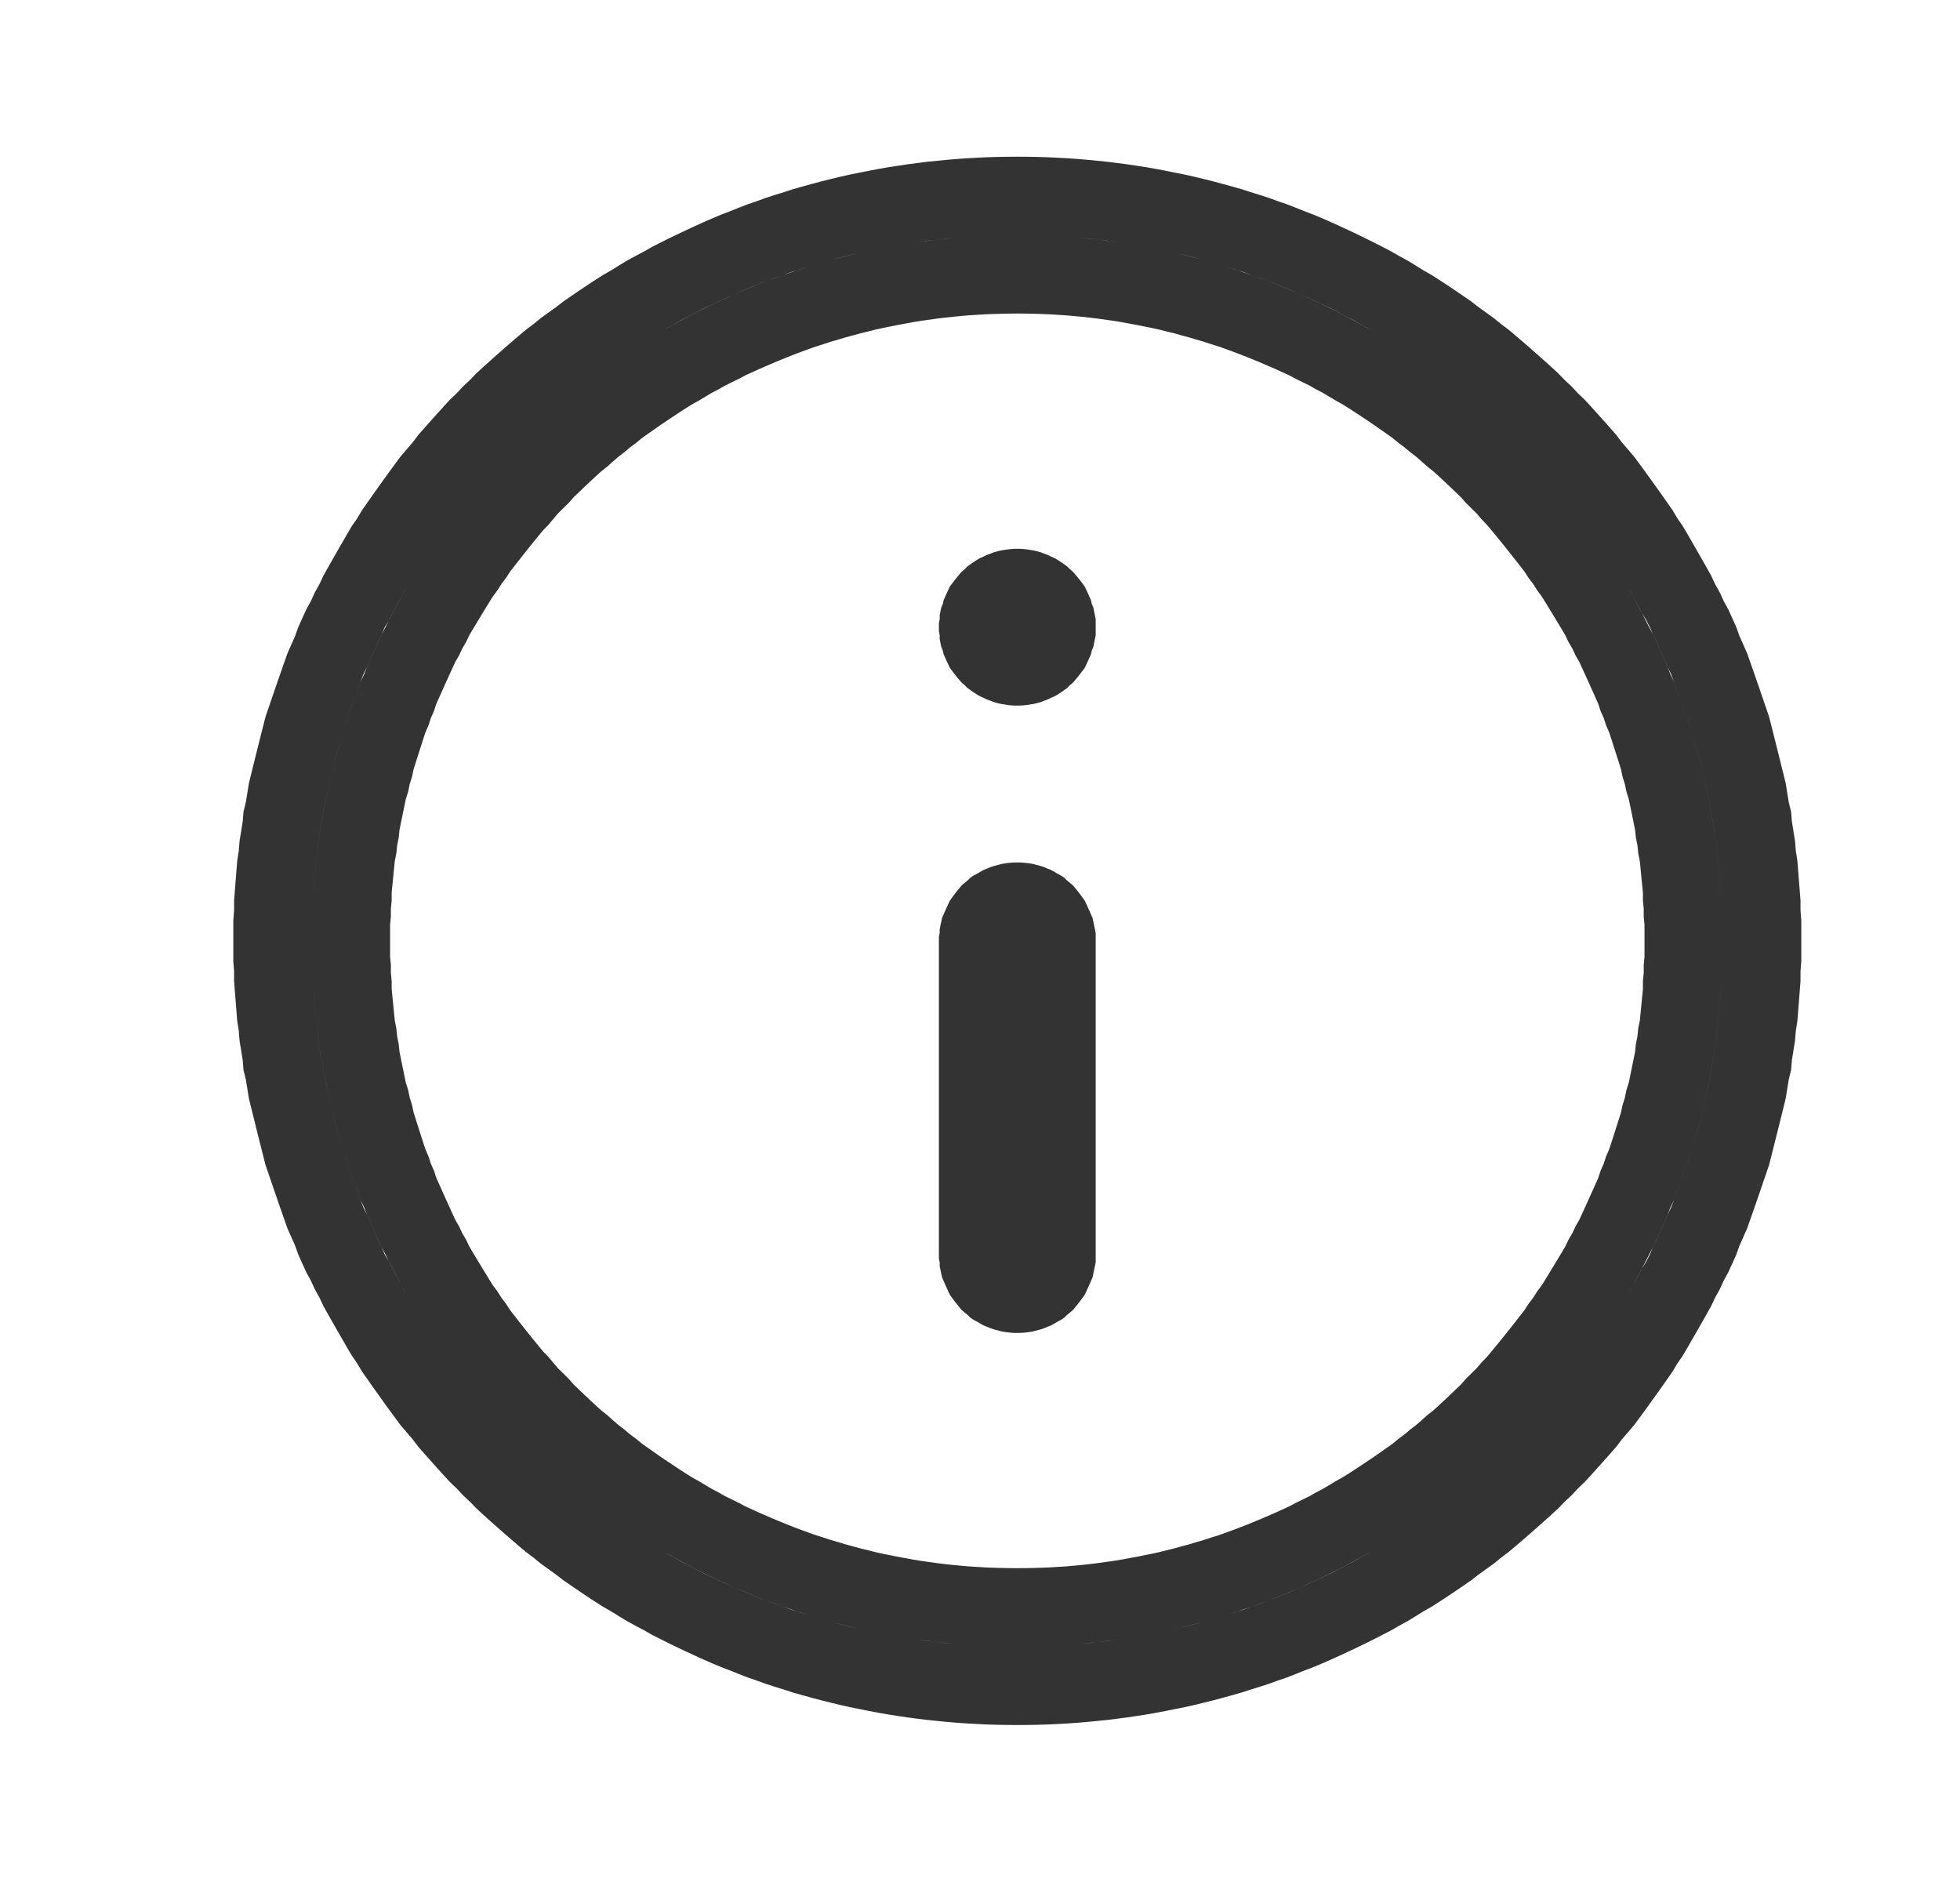
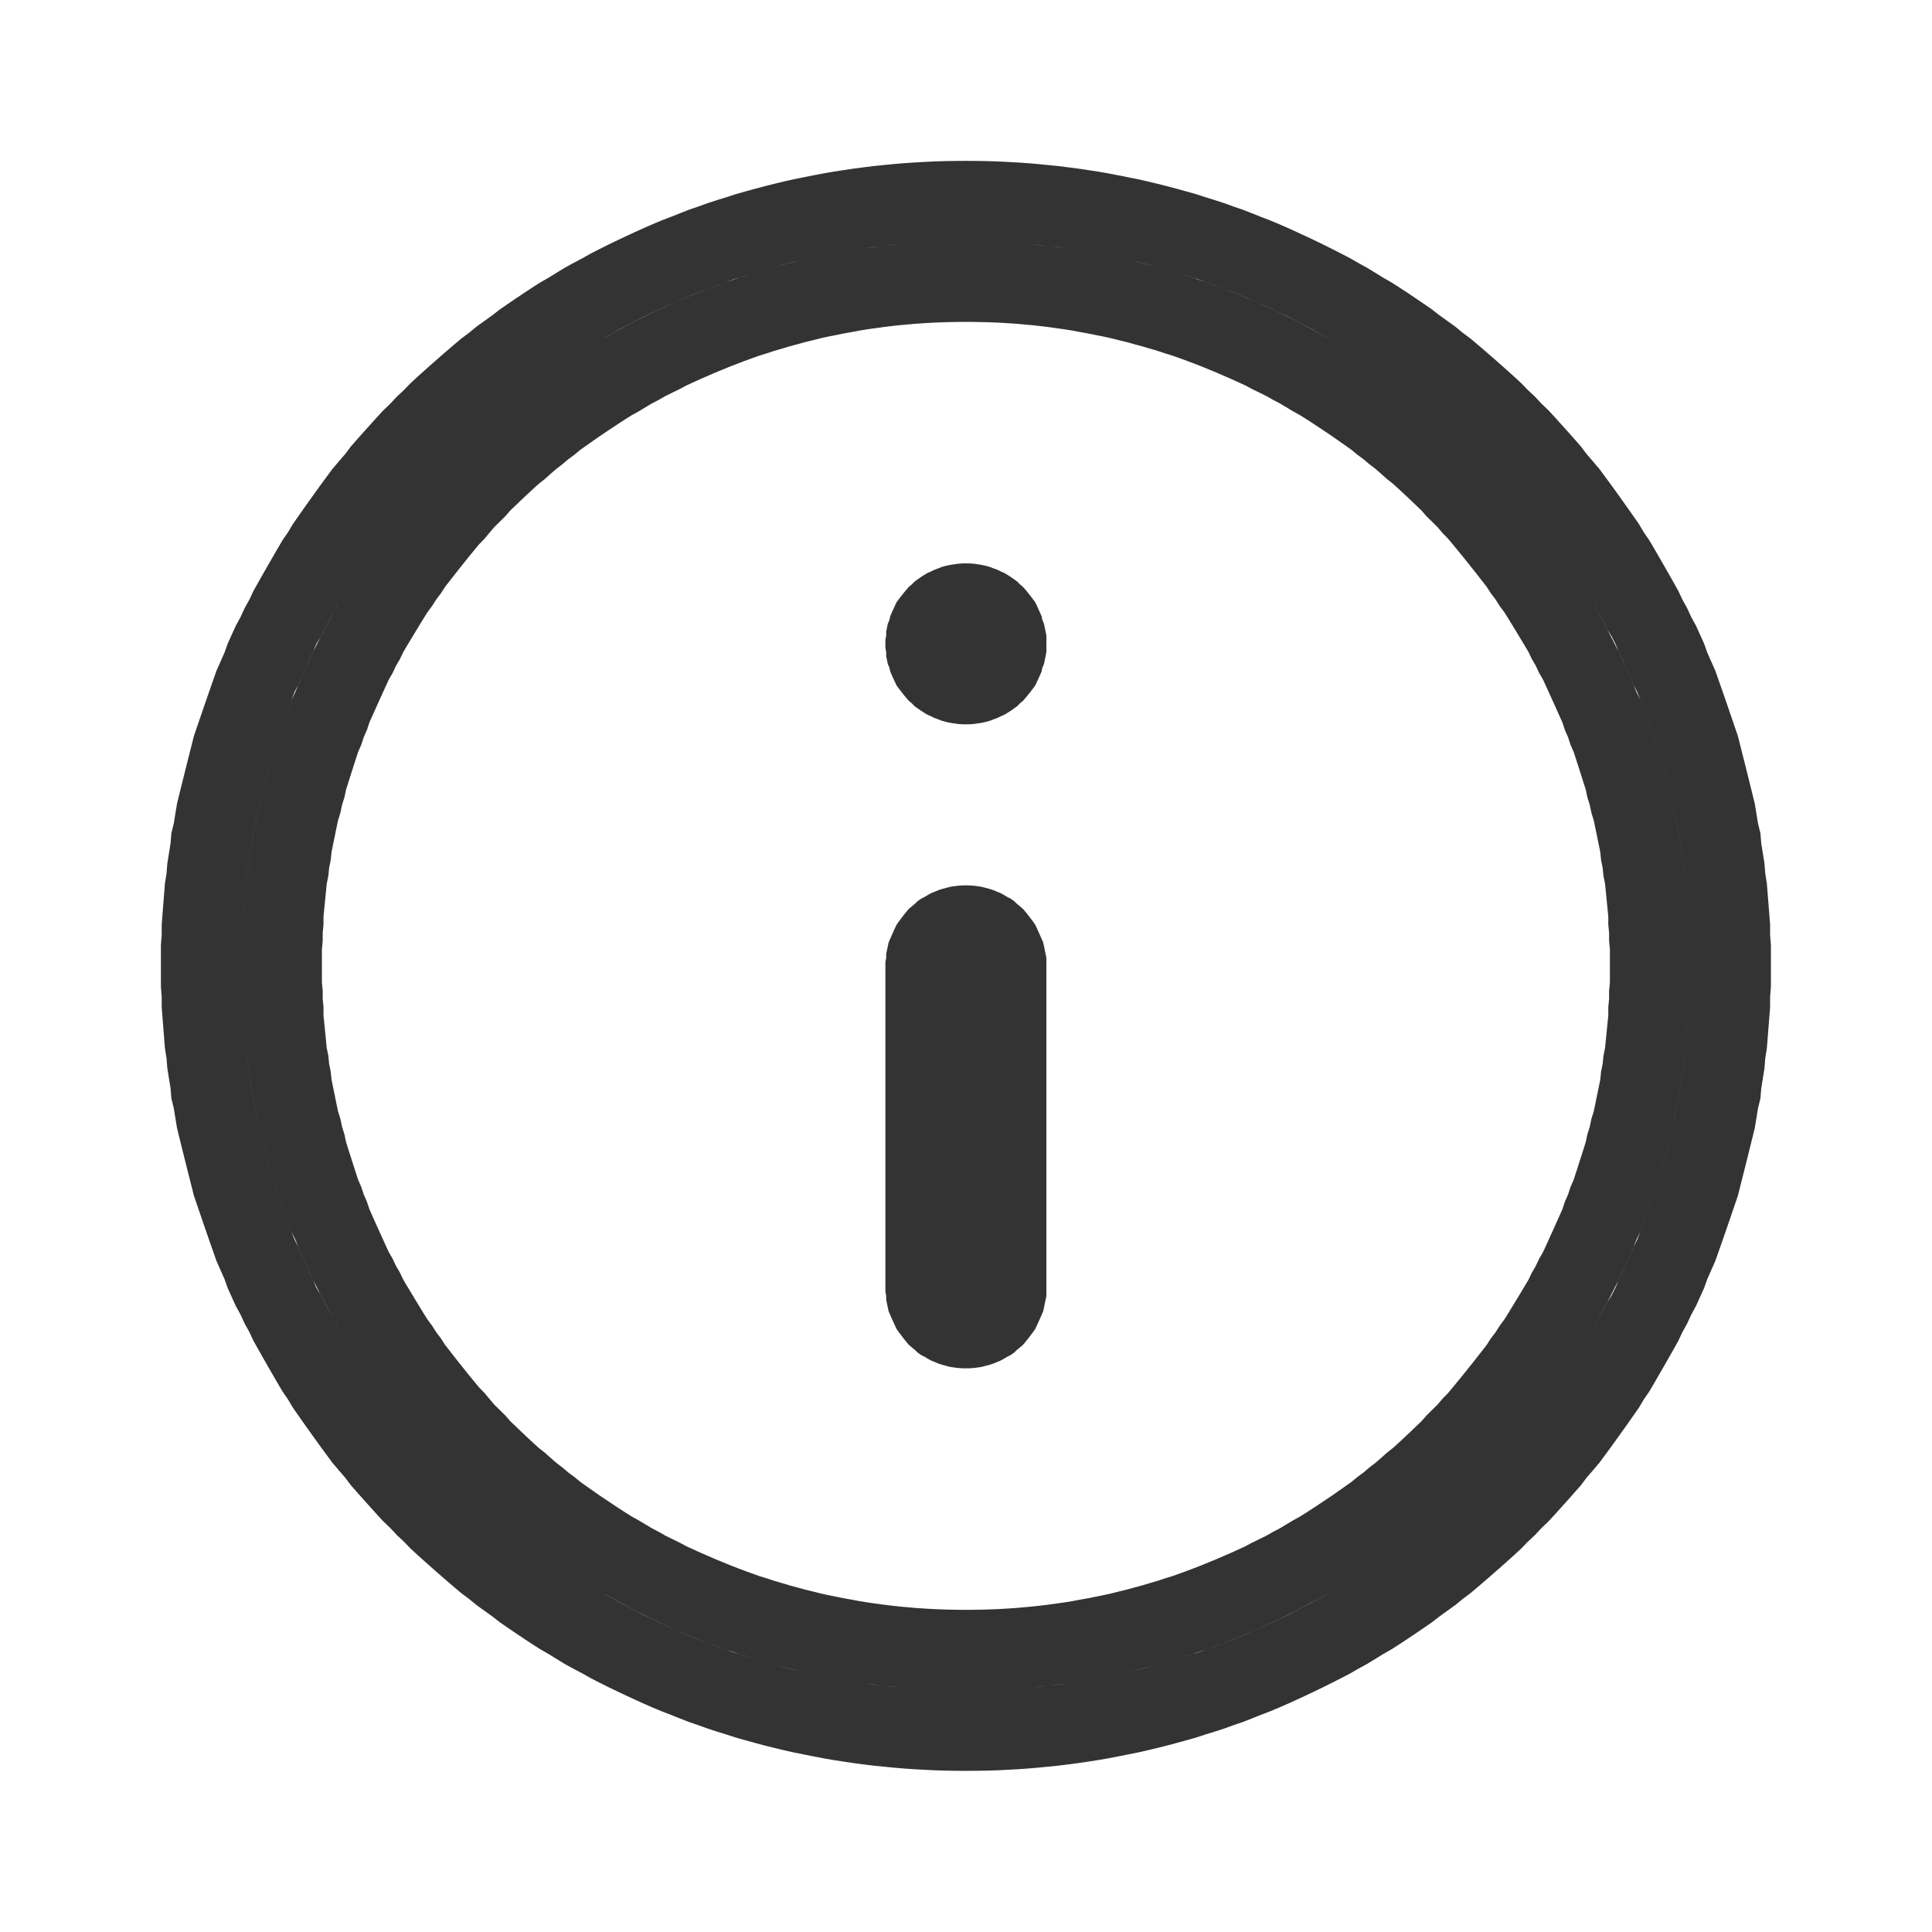
- <svg xmlns="http://www.w3.org/2000/svg" width="25px" height="24px" version="1.1" xml:space="preserve" style="fill-rule:evenodd;clip-rule:evenodd;stroke-linejoin:round;stroke-miterlimit:1.414;">
-   <g transform="matrix(1,0,0,1,-386,-558)">
-     <g id="ui.regular.info" transform="matrix(0.800768,0,0,0.984948,386.977,558)">
+ <svg xmlns="http://www.w3.org/2000/svg" width="24px" height="24px" version="1.1" xml:space="preserve" style="fill-rule:evenodd;clip-rule:evenodd;stroke-linejoin:round;stroke-miterlimit:1.414;">
+   <g transform="matrix(1,0,0,1,-387,-558)">
+     <g id="ui.regular.info" transform="matrix(0.800768,0,0,0.984948,387,558)">
      <rect x="0" y="0" width="29.971" height="24.367" style="fill:none;" />
      <g transform="matrix(1.2488,0,0,1.01528,-1677.14,-566.528)">
        <path d="M1355.13,560.001L1355.26,560.003L1355.39,560.007L1355.51,560.013L1355.64,560.02L1355.77,560.029L1355.9,560.04L1356.02,560.052L1356.15,560.065L1356.27,560.08L1356.4,560.097L1356.52,560.115L1356.65,560.135L1356.77,560.156L1356.89,560.179L1357.01,560.203L1357.14,560.229L1357.26,560.256L1357.38,560.285L1357.5,560.315L1357.62,560.347L1357.74,560.38L1357.86,560.414L1357.97,560.45L1358.09,560.487L1358.21,560.526L1358.32,560.566L1358.44,560.607L1358.55,560.65L1358.66,560.694L1358.78,560.74L1358.89,560.786L1359,560.834L1359.11,560.884L1359.22,560.935L1359.33,560.987L1359.44,561.04L1359.55,561.095L1359.66,561.151L1359.77,561.208L1359.87,561.266L1359.98,561.326L1360.08,561.387L1360.18,561.449L1360.29,561.512L1360.39,561.576L1360.49,561.642L1360.59,561.709L1360.69,561.777L1360.79,561.846L1360.88,561.916L1360.98,561.988L1361.08,562.06L1361.17,562.134L1361.27,562.209L1361.36,562.285L1361.45,562.362L1361.54,562.44L1361.63,562.519L1361.72,562.599L1361.81,562.68L1361.9,562.763L1361.98,562.846L1362.07,562.93L1362.15,563.016L1362.24,563.102L1362.32,563.189L1362.4,563.278L1362.48,563.367L1362.56,563.457L1362.64,563.548L1362.71,563.641L1362.79,563.734L1362.87,563.828L1362.94,563.923L1363.01,564.018L1363.08,564.115L1363.15,564.213L1363.22,564.311L1363.29,564.411L1363.36,564.511L1363.42,564.612L1363.49,564.714L1363.55,564.816L1363.61,564.92L1363.67,565.024L1363.73,565.129L1363.79,565.235L1363.85,565.342L1363.9,565.449L1363.96,565.557L1364.01,565.666L1364.07,565.776L1364.12,565.886L1364.17,565.997L1364.21,566.109L1364.26,566.222L1364.31,566.335L1364.35,566.449L1364.39,566.563L1364.43,566.678L1364.47,566.794L1364.51,566.911L1364.55,567.028L1364.59,567.145L1364.62,567.264L1364.65,567.383L1364.68,567.502L1364.71,567.622L1364.74,567.743L1364.77,567.864L1364.8,567.986L1364.82,568.108L1364.84,568.231L1364.87,568.354L1364.88,568.478L1364.9,568.602L1364.92,568.727L1364.93,568.852L1364.95,568.978L1364.96,569.104L1364.97,569.231L1364.98,569.358L1364.99,569.486L1364.99,569.614L1365,569.742L1365,569.871L1365,570L1365,570.129L1365,570.258L1364.99,570.386L1364.99,570.514L1364.98,570.642L1364.97,570.769L1364.96,570.896L1364.95,571.022L1364.93,571.148L1364.92,571.273L1364.9,571.398L1364.88,571.522L1364.87,571.646L1364.84,571.769L1364.82,571.892L1364.8,572.014L1364.77,572.136L1364.74,572.257L1364.71,572.378L1364.68,572.498L1364.65,572.617L1364.62,572.736L1364.59,572.855L1364.55,572.972L1364.51,573.089L1364.47,573.206L1364.43,573.322L1364.39,573.437L1364.35,573.551L1364.31,573.665L1364.26,573.778L1364.21,573.891L1364.17,574.003L1364.12,574.114L1364.07,574.224L1364.01,574.334L1363.96,574.443L1363.9,574.551L1363.85,574.658L1363.79,574.765L1363.73,574.871L1363.67,574.976L1363.61,575.08L1363.55,575.184L1363.49,575.286L1363.42,575.388L1363.36,575.489L1363.29,575.589L1363.22,575.689L1363.15,575.787L1363.08,575.885L1363.01,575.982L1362.94,576.077L1362.87,576.172L1362.79,576.266L1362.71,576.359L1362.64,576.452L1362.56,576.543L1362.48,576.633L1362.4,576.722L1362.32,576.811L1362.24,576.898L1362.15,576.984L1362.07,577.07L1361.98,577.154L1361.9,577.237L1361.81,577.32L1361.72,577.401L1361.63,577.481L1361.54,577.56L1361.45,577.638L1361.36,577.715L1361.27,577.791L1361.17,577.866L1361.08,577.94L1360.98,578.012L1360.88,578.084L1360.79,578.154L1360.69,578.223L1360.59,578.291L1360.49,578.358L1360.39,578.424L1360.29,578.488L1360.18,578.551L1360.08,578.613L1359.98,578.674L1359.87,578.734L1359.77,578.792L1359.66,578.849L1359.55,578.905L1359.44,578.96L1359.33,579.013L1359.22,579.065L1359.11,579.116L1359,579.166L1358.89,579.214L1358.78,579.26L1358.66,579.306L1358.55,579.35L1358.44,579.393L1358.32,579.434L1358.21,579.474L1358.09,579.513L1357.97,579.55L1357.86,579.586L1357.74,579.62L1357.62,579.653L1357.5,579.685L1357.38,579.715L1357.26,579.744L1357.14,579.771L1357.01,579.797L1356.89,579.821L1356.77,579.844L1356.65,579.865L1356.52,579.885L1356.4,579.903L1356.27,579.92L1356.15,579.935L1356.02,579.948L1355.9,579.96L1355.77,579.971L1355.64,579.98L1355.51,579.987L1355.39,579.993L1355.26,579.997L1355.13,579.999L1355,580L1354.87,579.999L1354.74,579.997L1354.61,579.993L1354.49,579.987L1354.36,579.98L1354.23,579.971L1354.1,579.96L1353.98,579.948L1353.85,579.935L1353.73,579.92L1353.6,579.903L1353.48,579.885L1353.35,579.865L1353.23,579.844L1353.11,579.821L1352.99,579.797L1352.86,579.771L1352.74,579.744L1352.62,579.715L1352.5,579.685L1352.38,579.653L1352.26,579.62L1352.14,579.586L1352.03,579.55L1351.91,579.513L1351.79,579.474L1351.68,579.434L1351.56,579.393L1351.45,579.35L1351.34,579.306L1351.22,579.26L1351.11,579.214L1351,579.166L1350.89,579.116L1350.78,579.065L1350.67,579.013L1350.56,578.96L1350.45,578.905L1350.34,578.849L1350.24,578.792L1350.13,578.734L1350.02,578.674L1349.92,578.613L1349.82,578.551L1349.71,578.488L1349.61,578.424L1349.51,578.358L1349.41,578.291L1349.31,578.223L1349.21,578.154L1349.12,578.084L1349.02,578.012L1348.92,577.94L1348.83,577.866L1348.73,577.791L1348.64,577.715L1348.55,577.638L1348.46,577.56L1348.37,577.481L1348.28,577.401L1348.19,577.32L1348.1,577.237L1348.02,577.154L1347.93,577.07L1347.85,576.984L1347.76,576.898L1347.68,576.811L1347.6,576.722L1347.52,576.633L1347.44,576.543L1347.36,576.452L1347.29,576.359L1347.21,576.266L1347.13,576.172L1347.06,576.077L1346.99,575.982L1346.92,575.885L1346.85,575.787L1346.78,575.689L1346.71,575.589L1346.64,575.489L1346.58,575.388L1346.51,575.286L1346.45,575.184L1346.39,575.08L1346.33,574.976L1346.27,574.871L1346.21,574.765L1346.15,574.658L1346.1,574.551L1346.04,574.443L1345.99,574.334L1345.93,574.224L1345.88,574.114L1345.83,574.003L1345.79,573.891L1345.74,573.778L1345.69,573.665L1345.65,573.551L1345.61,573.437L1345.57,573.322L1345.53,573.206L1345.49,573.089L1345.45,572.972L1345.41,572.855L1345.38,572.736L1345.35,572.617L1345.32,572.498L1345.29,572.378L1345.26,572.257L1345.23,572.136L1345.2,572.014L1345.18,571.892L1345.16,571.769L1345.13,571.646L1345.12,571.522L1345.1,571.398L1345.08,571.273L1345.07,571.148L1345.05,571.022L1345.04,570.896L1345.03,570.769L1345.02,570.642L1345.01,570.514L1345.01,570.386L1345,570.258L1345,570.129L1345,570L1345,569.871L1345,569.742L1345.01,569.614L1345.01,569.486L1345.02,569.358L1345.03,569.231L1345.04,569.104L1345.05,568.978L1345.07,568.852L1345.08,568.727L1345.1,568.602L1345.12,568.478L1345.13,568.354L1345.16,568.231L1345.18,568.108L1345.2,567.986L1345.23,567.864L1345.26,567.743L1345.29,567.622L1345.32,567.502L1345.35,567.383L1345.38,567.264L1345.41,567.145L1345.45,567.028L1345.49,566.911L1345.53,566.794L1345.57,566.678L1345.61,566.563L1345.65,566.449L1345.69,566.335L1345.74,566.222L1345.79,566.109L1345.83,565.997L1345.88,565.886L1345.93,565.776L1345.99,565.666L1346.04,565.557L1346.1,565.449L1346.15,565.342L1346.21,565.235L1346.27,565.129L1346.33,565.024L1346.39,564.92L1346.45,564.816L1346.51,564.714L1346.58,564.612L1346.64,564.511L1346.71,564.411L1346.78,564.311L1346.85,564.213L1346.92,564.115L1346.99,564.018L1347.06,563.923L1347.13,563.828L1347.21,563.734L1347.29,563.641L1347.36,563.548L1347.44,563.457L1347.52,563.367L1347.6,563.278L1347.68,563.189L1347.76,563.102L1347.85,563.016L1347.93,562.93L1348.02,562.846L1348.1,562.763L1348.19,562.68L1348.28,562.599L1348.37,562.519L1348.46,562.44L1348.55,562.362L1348.64,562.285L1348.73,562.209L1348.83,562.134L1348.92,562.06L1349.02,561.988L1349.12,561.916L1349.21,561.846L1349.31,561.777L1349.41,561.709L1349.51,561.642L1349.61,561.576L1349.71,561.512L1349.82,561.449L1349.92,561.387L1350.02,561.326L1350.13,561.266L1350.24,561.208L1350.34,561.151L1350.45,561.095L1350.56,561.04L1350.67,560.987L1350.78,560.935L1350.89,560.884L1351,560.834L1351.11,560.786L1351.22,560.74L1351.34,560.694L1351.45,560.65L1351.56,560.607L1351.68,560.566L1351.79,560.526L1351.91,560.487L1352.03,560.45L1352.14,560.414L1352.26,560.38L1352.38,560.347L1352.5,560.315L1352.62,560.285L1352.74,560.256L1352.86,560.229L1352.99,560.203L1353.11,560.179L1353.23,560.156L1353.35,560.135L1353.48,560.115L1353.6,560.097L1353.73,560.08L1353.85,560.065L1353.98,560.052L1354.1,560.04L1354.23,560.029L1354.36,560.02L1354.49,560.013L1354.61,560.007L1354.74,560.003L1354.87,560.001L1355,560L1355.13,560.001ZM1350.52,577.808L1350.62,577.861L1350.71,577.914L1350.81,577.965L1350.9,578.015L1351,578.065L1351.1,578.112L1351.2,578.159L1351.3,578.205L1351.4,578.249L1351.5,578.293L1351.6,578.335L1351.7,578.376L1351.8,578.415L1351.91,578.454L1352.01,578.491L1352.12,578.527L1352.22,578.562L1352.33,578.595L1352.43,578.627L1352.54,578.658L1352.64,578.688L1352.75,578.717L1352.86,578.744L1352.97,578.769L1353.08,578.794L1353.19,578.817L1353.3,578.839L1353.41,578.859L1353.52,578.878L1353.63,578.896L1353.74,578.913L1353.85,578.928L1353.97,578.941L1354.08,578.953L1354.19,578.964L1354.31,578.974L1354.42,578.982L1354.54,578.988L1354.65,578.993L1354.77,578.997L1354.65,578.993L1354.54,578.988L1354.42,578.982L1354.31,578.974L1354.19,578.964L1354.08,578.954L1353.97,578.941L1353.86,578.928L1353.74,578.913L1353.63,578.896L1353.52,578.878L1353.41,578.859L1353.3,578.839L1353.19,578.817L1353.08,578.794L1352.97,578.769L1352.86,578.743L1352.75,578.716L1352.64,578.688L1352.54,578.658L1352.43,578.627L1352.33,578.595L1352.22,578.561L1352.11,578.527L1352.01,578.491L1351.91,578.453L1351.8,578.415L1351.7,578.375L1351.6,578.334L1351.5,578.292L1351.4,578.249L1351.3,578.204L1351.2,578.158L1351.1,578.111L1351,578.063L1350.9,578.014L1350.81,577.964L1350.71,577.912L1350.62,577.86L1350.52,577.807L1350.52,577.808ZM1359.38,577.86L1359.29,577.912L1359.19,577.964L1359.1,578.014L1359,578.063L1358.9,578.111L1358.8,578.158L1358.7,578.204L1358.6,578.249L1358.5,578.292L1358.4,578.334L1358.3,578.375L1358.2,578.415L1358.09,578.453L1357.99,578.491L1357.89,578.527L1357.78,578.561L1357.67,578.595L1357.57,578.627L1357.46,578.658L1357.36,578.688L1357.25,578.716L1357.14,578.743L1357.03,578.769L1356.92,578.794L1356.81,578.817L1356.7,578.839L1356.59,578.859L1356.48,578.878L1356.37,578.896L1356.26,578.913L1356.14,578.928L1356.03,578.941L1355.92,578.954L1355.81,578.964L1355.69,578.974L1355.58,578.982L1355.46,578.988L1355.35,578.993L1355.23,578.997L1355.23,578.997L1355.35,578.993L1355.46,578.988L1355.58,578.982L1355.69,578.974L1355.81,578.964L1355.92,578.953L1356.03,578.941L1356.15,578.928L1356.26,578.913L1356.37,578.896L1356.48,578.878L1356.59,578.859L1356.7,578.839L1356.81,578.817L1356.92,578.794L1357.03,578.769L1357.14,578.744L1357.25,578.717L1357.36,578.688L1357.46,578.658L1357.57,578.627L1357.67,578.595L1357.78,578.562L1357.88,578.527L1357.99,578.491L1358.09,578.454L1358.2,578.415L1358.3,578.376L1358.4,578.335L1358.5,578.293L1358.6,578.249L1358.7,578.205L1358.8,578.159L1358.9,578.112L1359,578.065L1359.1,578.015L1359.19,577.965L1359.29,577.914L1359.38,577.861L1359.48,577.808L1359.48,577.807L1359.38,577.86ZM1354.9,562.001L1354.79,562.003L1354.69,562.006L1354.59,562.01L1354.49,562.016L1354.38,562.023L1354.28,562.032L1354.18,562.041L1354.08,562.052L1353.98,562.064L1353.88,562.078L1353.78,562.092L1353.68,562.108L1353.59,562.125L1353.49,562.143L1353.39,562.163L1353.29,562.183L1353.19,562.205L1353.1,562.228L1353,562.252L1352.91,562.277L1352.81,562.304L1352.72,562.331L1352.62,562.36L1352.53,562.39L1352.43,562.421L1352.34,562.453L1352.25,562.486L1352.16,562.52L1352.07,562.555L1351.98,562.592L1351.89,562.629L1351.8,562.668L1351.71,562.707L1351.62,562.748L1351.53,562.789L1351.45,562.832L1351.36,562.876L1351.27,562.92L1351.19,562.966L1351.1,563.013L1351.02,563.061L1350.94,563.109L1350.85,563.159L1350.77,563.209L1350.69,563.261L1350.61,563.314L1350.53,563.367L1350.45,563.421L1350.37,563.477L1350.29,563.533L1350.21,563.59L1350.14,563.648L1350.06,563.707L1349.99,563.767L1349.91,563.828L1349.84,563.889L1349.77,563.952L1349.69,564.015L1349.62,564.079L1349.55,564.144L1349.48,564.21L1349.41,564.277L1349.34,564.344L1349.28,564.413L1349.21,564.482L1349.14,564.551L1349.08,564.622L1349.02,564.694L1348.95,564.766L1348.89,564.839L1348.83,564.912L1348.77,564.987L1348.71,565.062L1348.65,565.138L1348.59,565.215L1348.53,565.292L1348.48,565.37L1348.42,565.449L1348.37,565.528L1348.31,565.609L1348.26,565.689L1348.21,565.771L1348.16,565.853L1348.11,565.936L1348.06,566.019L1348.01,566.103L1347.97,566.188L1347.92,566.273L1347.88,566.359L1347.83,566.446L1347.79,566.533L1347.75,566.621L1347.71,566.709L1347.67,566.798L1347.63,566.887L1347.59,566.977L1347.56,567.068L1347.52,567.159L1347.49,567.251L1347.45,567.343L1347.42,567.435L1347.39,567.528L1347.36,567.622L1347.33,567.716L1347.3,567.811L1347.28,567.906L1347.25,568.002L1347.23,568.098L1347.2,568.194L1347.18,568.291L1347.16,568.389L1347.14,568.486L1347.12,568.585L1347.11,568.683L1347.09,568.782L1347.08,568.882L1347.06,568.982L1347.05,569.082L1347.04,569.183L1347.03,569.284L1347.02,569.385L1347.02,569.487L1347.01,569.589L1347.01,569.691L1347,569.794L1347,569.897L1347,570L1347,570.103L1347,570.206L1347.01,570.309L1347.01,570.411L1347.02,570.513L1347.02,570.615L1347.03,570.716L1347.04,570.817L1347.05,570.918L1347.06,571.018L1347.08,571.118L1347.09,571.218L1347.11,571.317L1347.12,571.415L1347.14,571.514L1347.16,571.611L1347.18,571.709L1347.2,571.806L1347.23,571.902L1347.25,571.998L1347.28,572.094L1347.3,572.189L1347.33,572.284L1347.36,572.378L1347.39,572.472L1347.42,572.565L1347.45,572.657L1347.49,572.749L1347.52,572.841L1347.56,572.932L1347.59,573.023L1347.63,573.113L1347.67,573.202L1347.71,573.291L1347.75,573.379L1347.79,573.467L1347.83,573.554L1347.88,573.641L1347.92,573.727L1347.97,573.812L1348.01,573.897L1348.06,573.981L1348.11,574.064L1348.16,574.147L1348.21,574.229L1348.26,574.311L1348.31,574.391L1348.37,574.472L1348.42,574.551L1348.48,574.63L1348.53,574.708L1348.59,574.785L1348.65,574.862L1348.71,574.938L1348.77,575.013L1348.83,575.088L1348.89,575.161L1348.95,575.234L1349.02,575.306L1349.08,575.378L1349.14,575.449L1349.21,575.518L1349.28,575.587L1349.34,575.656L1349.41,575.723L1349.48,575.79L1349.55,575.856L1349.62,575.921L1349.69,575.985L1349.77,576.048L1349.84,576.111L1349.91,576.172L1349.99,576.233L1350.06,576.293L1350.14,576.352L1350.21,576.41L1350.29,576.467L1350.37,576.523L1350.45,576.579L1350.53,576.633L1350.61,576.686L1350.69,576.739L1350.77,576.791L1350.85,576.841L1350.94,576.891L1351.02,576.939L1351.1,576.987L1351.19,577.034L1351.27,577.08L1351.36,577.124L1351.45,577.168L1351.53,577.211L1351.62,577.252L1351.71,577.293L1351.8,577.332L1351.89,577.371L1351.98,577.408L1352.07,577.445L1352.16,577.48L1352.25,577.514L1352.34,577.547L1352.43,577.579L1352.53,577.61L1352.62,577.64L1352.72,577.669L1352.81,577.696L1352.91,577.723L1353,577.748L1353.1,577.772L1353.19,577.795L1353.29,577.817L1353.39,577.837L1353.49,577.857L1353.59,577.875L1353.68,577.892L1353.78,577.908L1353.88,577.922L1353.98,577.936L1354.08,577.948L1354.18,577.959L1354.28,577.968L1354.38,577.977L1354.49,577.984L1354.59,577.99L1354.69,577.994L1354.79,577.997L1354.9,577.999L1355,578L1355.1,577.999L1355.21,577.997L1355.31,577.994L1355.41,577.99L1355.51,577.984L1355.62,577.977L1355.72,577.968L1355.82,577.959L1355.92,577.948L1356.02,577.936L1356.12,577.922L1356.22,577.908L1356.32,577.892L1356.41,577.875L1356.51,577.857L1356.61,577.837L1356.71,577.817L1356.81,577.795L1356.9,577.772L1357,577.748L1357.09,577.723L1357.19,577.696L1357.28,577.669L1357.38,577.64L1357.47,577.61L1357.57,577.579L1357.66,577.547L1357.75,577.514L1357.84,577.48L1357.93,577.445L1358.02,577.408L1358.11,577.371L1358.2,577.332L1358.29,577.293L1358.38,577.252L1358.47,577.211L1358.55,577.168L1358.64,577.124L1358.73,577.08L1358.81,577.034L1358.9,576.987L1358.98,576.939L1359.06,576.891L1359.15,576.841L1359.23,576.791L1359.31,576.739L1359.39,576.686L1359.47,576.633L1359.55,576.579L1359.63,576.523L1359.71,576.467L1359.79,576.41L1359.86,576.352L1359.94,576.293L1360.01,576.233L1360.09,576.172L1360.16,576.111L1360.23,576.048L1360.31,575.985L1360.38,575.921L1360.45,575.856L1360.52,575.79L1360.59,575.723L1360.66,575.656L1360.72,575.587L1360.79,575.518L1360.86,575.449L1360.92,575.378L1360.99,575.306L1361.05,575.234L1361.11,575.161L1361.17,575.088L1361.23,575.013L1361.29,574.938L1361.35,574.862L1361.41,574.785L1361.47,574.708L1361.52,574.63L1361.58,574.551L1361.63,574.472L1361.69,574.391L1361.74,574.311L1361.79,574.229L1361.84,574.147L1361.89,574.064L1361.94,573.981L1361.99,573.897L1362.03,573.812L1362.08,573.727L1362.12,573.641L1362.17,573.554L1362.21,573.467L1362.25,573.379L1362.29,573.291L1362.33,573.202L1362.37,573.113L1362.41,573.023L1362.44,572.932L1362.48,572.841L1362.51,572.749L1362.55,572.657L1362.58,572.565L1362.61,572.472L1362.64,572.378L1362.67,572.284L1362.7,572.189L1362.72,572.094L1362.75,571.998L1362.77,571.902L1362.8,571.806L1362.82,571.709L1362.84,571.611L1362.86,571.514L1362.88,571.415L1362.89,571.317L1362.91,571.218L1362.92,571.118L1362.94,571.018L1362.95,570.918L1362.96,570.817L1362.97,570.716L1362.98,570.615L1362.98,570.513L1362.99,570.411L1362.99,570.309L1363,570.206L1363,570.103L1363,570L1363,569.897L1363,569.794L1362.99,569.691L1362.99,569.589L1362.98,569.487L1362.98,569.385L1362.97,569.284L1362.96,569.183L1362.95,569.082L1362.94,568.982L1362.92,568.882L1362.91,568.782L1362.89,568.683L1362.88,568.585L1362.86,568.486L1362.84,568.389L1362.82,568.291L1362.8,568.194L1362.77,568.098L1362.75,568.002L1362.72,567.906L1362.7,567.811L1362.67,567.716L1362.64,567.622L1362.61,567.528L1362.58,567.435L1362.55,567.343L1362.51,567.251L1362.48,567.159L1362.44,567.068L1362.41,566.977L1362.37,566.887L1362.33,566.798L1362.29,566.709L1362.25,566.621L1362.21,566.533L1362.17,566.446L1362.12,566.359L1362.08,566.273L1362.03,566.188L1361.99,566.103L1361.94,566.019L1361.89,565.936L1361.84,565.853L1361.79,565.771L1361.74,565.689L1361.69,565.609L1361.63,565.528L1361.58,565.449L1361.52,565.37L1361.47,565.292L1361.41,565.215L1361.35,565.138L1361.29,565.062L1361.23,564.987L1361.17,564.912L1361.11,564.839L1361.05,564.766L1360.99,564.694L1360.92,564.622L1360.86,564.551L1360.79,564.482L1360.72,564.413L1360.66,564.344L1360.59,564.277L1360.52,564.21L1360.45,564.144L1360.38,564.079L1360.31,564.015L1360.23,563.952L1360.16,563.889L1360.09,563.828L1360.01,563.767L1359.94,563.707L1359.86,563.648L1359.79,563.59L1359.71,563.533L1359.63,563.477L1359.55,563.421L1359.47,563.367L1359.39,563.314L1359.31,563.261L1359.23,563.209L1359.15,563.159L1359.06,563.109L1358.98,563.061L1358.9,563.013L1358.81,562.966L1358.73,562.92L1358.64,562.876L1358.55,562.832L1358.47,562.789L1358.38,562.748L1358.29,562.707L1358.2,562.668L1358.11,562.629L1358.02,562.592L1357.93,562.555L1357.84,562.52L1357.75,562.486L1357.66,562.453L1357.57,562.421L1357.47,562.39L1357.38,562.36L1357.28,562.331L1357.19,562.304L1357.09,562.277L1357,562.252L1356.9,562.228L1356.81,562.205L1356.71,562.183L1356.61,562.163L1356.51,562.143L1356.41,562.125L1356.32,562.108L1356.22,562.092L1356.12,562.078L1356.02,562.064L1355.92,562.052L1355.82,562.041L1355.72,562.032L1355.62,562.023L1355.51,562.016L1355.41,562.01L1355.31,562.006L1355.21,562.003L1355.1,562.001L1355,562L1354.9,562.001ZM1355,569L1355.05,569.001L1355.1,569.005L1355.15,569.011L1355.2,569.019L1355.24,569.03L1355.29,569.043L1355.34,569.059L1355.38,569.076L1355.43,569.096L1355.47,569.118L1355.51,569.142L1355.56,569.168L1355.6,569.196L1355.63,569.226L1355.67,569.259L1355.71,569.293L1355.74,569.329L1355.77,569.366L1355.8,569.405L1355.83,569.445L1355.86,569.487L1355.88,569.529L1355.9,569.573L1355.92,569.617L1355.94,569.663L1355.96,569.709L1355.97,569.756L1355.98,569.804L1355.99,569.852L1356,569.901L1356,569.95L1356,570L1356,574L1356,574.05L1356,574.099L1355.99,574.148L1355.98,574.196L1355.97,574.244L1355.96,574.291L1355.94,574.337L1355.92,574.383L1355.9,574.427L1355.88,574.471L1355.86,574.513L1355.83,574.555L1355.8,574.595L1355.77,574.634L1355.74,574.671L1355.71,574.707L1355.67,574.741L1355.63,574.774L1355.6,574.804L1355.56,574.832L1355.51,574.858L1355.47,574.882L1355.43,574.904L1355.38,574.924L1355.34,574.941L1355.29,574.957L1355.24,574.97L1355.2,574.981L1355.15,574.989L1355.1,574.995L1355.05,574.999L1355,575C1355,575 1354.95,574.999 1354.95,574.999L1354.9,574.995L1354.85,574.989L1354.8,574.981L1354.76,574.97L1354.71,574.957L1354.66,574.941L1354.62,574.924L1354.57,574.904L1354.53,574.882L1354.49,574.858L1354.44,574.832L1354.4,574.804L1354.37,574.774L1354.33,574.741L1354.29,574.707L1354.26,574.671L1354.23,574.634L1354.2,574.595L1354.17,574.555L1354.14,574.513L1354.12,574.471L1354.1,574.427L1354.08,574.383L1354.06,574.337L1354.04,574.291L1354.03,574.244L1354.02,574.196L1354.01,574.148L1354.01,574.099L1354,574.05L1354,574L1354,570L1354,569.95L1354.01,569.901L1354.01,569.852L1354.02,569.804L1354.03,569.756L1354.04,569.709L1354.06,569.663L1354.08,569.617L1354.1,569.573L1354.12,569.529L1354.14,569.487L1354.17,569.445L1354.2,569.405L1354.23,569.366L1354.26,569.329L1354.29,569.293L1354.33,569.259L1354.37,569.226L1354.4,569.196L1354.44,569.168L1354.49,569.142L1354.53,569.118L1354.57,569.096L1354.62,569.076L1354.66,569.059L1354.71,569.043L1354.76,569.03L1354.8,569.019L1354.85,569.011L1354.9,569.005L1354.95,569.001L1355,569L1355,569ZM1347.19,574.477L1347.19,574.479L1347.16,574.417L1347.19,574.477ZM1362.81,574.479L1362.81,574.477L1362.84,574.417L1362.81,574.479ZM1363.98,570.577L1363.97,570.691L1363.96,570.805L1363.95,570.919L1363.94,571.032L1363.93,571.145L1363.91,571.257L1363.9,571.369L1363.88,571.48L1363.86,571.591L1363.84,571.702L1363.82,571.812L1363.79,571.922L1363.77,572.031L1363.74,572.14L1363.72,572.248L1363.69,572.355L1363.66,572.462L1363.63,572.569L1363.6,572.675L1363.56,572.781L1363.53,572.885L1363.49,572.99L1363.45,573.093L1363.41,573.197L1363.38,573.299L1363.33,573.401L1363.29,573.503L1363.25,573.603L1363.2,573.703L1363.16,573.803L1363.11,573.901L1363.06,573.999L1363.01,574.097L1362.96,574.193L1362.91,574.289L1362.86,574.384L1362.86,574.383L1362.91,574.287L1362.96,574.191L1363.02,574.095L1363.07,573.997L1363.11,573.9L1363.16,573.801L1363.2,573.702L1363.25,573.602L1363.29,573.501L1363.34,573.4L1363.38,573.298L1363.41,573.196L1363.45,573.093L1363.49,572.989L1363.53,572.885L1363.56,572.78L1363.6,572.675L1363.63,572.569L1363.66,572.463L1363.69,572.356L1363.72,572.249L1363.74,572.14L1363.77,572.032L1363.79,571.923L1363.82,571.814L1363.84,571.704L1363.86,571.593L1363.88,571.482L1363.9,571.371L1363.91,571.259L1363.93,571.147L1363.94,571.034L1363.95,570.921L1363.96,570.807L1363.97,570.693L1363.98,570.578L1363.99,570.525L1363.98,570.577ZM1346.02,570.578L1346.03,570.693L1346.04,570.807L1346.05,570.921L1346.06,571.034L1346.07,571.147L1346.09,571.259L1346.1,571.371L1346.12,571.482L1346.14,571.593L1346.16,571.704L1346.18,571.814L1346.21,571.923L1346.23,572.032L1346.26,572.14L1346.28,572.249L1346.31,572.356L1346.34,572.463L1346.37,572.569L1346.4,572.675L1346.44,572.78L1346.47,572.885L1346.51,572.989L1346.55,573.093L1346.59,573.196L1346.62,573.298L1346.66,573.4L1346.71,573.501L1346.75,573.602L1346.8,573.702L1346.84,573.801L1346.89,573.9L1346.93,573.997L1346.99,574.095L1347.04,574.191L1347.09,574.287L1347.14,574.384L1347.09,574.289L1347.04,574.193L1346.99,574.097L1346.94,573.999L1346.89,573.901L1346.84,573.803L1346.8,573.703L1346.75,573.603L1346.71,573.503L1346.67,573.401L1346.62,573.299L1346.59,573.197L1346.55,573.093L1346.51,572.99L1346.47,572.885L1346.44,572.781L1346.4,572.675L1346.37,572.569L1346.34,572.462L1346.31,572.355L1346.28,572.248L1346.26,572.14L1346.23,572.031L1346.21,571.922L1346.18,571.812L1346.16,571.702L1346.14,571.591L1346.12,571.48L1346.1,571.369L1346.09,571.257L1346.07,571.145L1346.06,571.032L1346.05,570.919L1346.04,570.805L1346.03,570.691L1346.02,570.577L1346.02,570.525L1346.02,570.578ZM1362.91,565.711L1362.96,565.807L1363.01,565.903L1363.06,566.001L1363.11,566.099L1363.16,566.197L1363.2,566.297L1363.25,566.397L1363.29,566.497L1363.33,566.599L1363.38,566.701L1363.41,566.803L1363.45,566.907L1363.49,567.01L1363.53,567.115L1363.56,567.219L1363.6,567.325L1363.63,567.431L1363.66,567.538L1363.69,567.645L1363.72,567.752L1363.74,567.86L1363.77,567.969L1363.79,568.078L1363.82,568.188L1363.84,568.298L1363.86,568.409L1363.88,568.52L1363.9,568.631L1363.91,568.743L1363.93,568.855L1363.94,568.968L1363.95,569.081L1363.96,569.195L1363.97,569.309L1363.98,569.423L1363.99,569.475L1363.98,569.422L1363.97,569.307L1363.96,569.193L1363.95,569.079L1363.94,568.966L1363.93,568.853L1363.91,568.741L1363.9,568.629L1363.88,568.518L1363.86,568.407L1363.84,568.296L1363.82,568.186L1363.79,568.077L1363.77,567.968L1363.74,567.86L1363.72,567.751L1363.69,567.644L1363.66,567.537L1363.63,567.431L1363.6,567.325L1363.56,567.22L1363.53,567.115L1363.49,567.011L1363.45,566.907L1363.41,566.804L1363.38,566.702L1363.34,566.6L1363.29,566.499L1363.25,566.398L1363.2,566.298L1363.16,566.199L1363.11,566.1L1363.07,566.003L1363.02,565.905L1362.96,565.809L1362.91,565.713L1362.86,565.617L1362.86,565.616L1362.91,565.711ZM1347.14,565.617L1347.09,565.713L1347.04,565.809L1346.99,565.905L1346.93,566.003L1346.89,566.1L1346.84,566.199L1346.8,566.298L1346.75,566.398L1346.71,566.499L1346.66,566.6L1346.62,566.702L1346.59,566.804L1346.55,566.907L1346.51,567.011L1346.47,567.115L1346.44,567.22L1346.4,567.325L1346.37,567.431L1346.34,567.537L1346.31,567.644L1346.28,567.751L1346.26,567.86L1346.23,567.968L1346.21,568.077L1346.18,568.186L1346.16,568.296L1346.14,568.407L1346.12,568.518L1346.1,568.629L1346.09,568.741L1346.07,568.853L1346.06,568.966L1346.05,569.079L1346.04,569.193L1346.03,569.307L1346.02,569.422L1346.02,569.475L1346.02,569.423L1346.03,569.309L1346.04,569.195L1346.05,569.081L1346.06,568.968L1346.07,568.855L1346.09,568.743L1346.1,568.631L1346.12,568.52L1346.14,568.409L1346.16,568.298L1346.18,568.188L1346.21,568.078L1346.23,567.969L1346.26,567.86L1346.28,567.752L1346.31,567.645L1346.34,567.538L1346.37,567.431L1346.4,567.325L1346.44,567.219L1346.47,567.115L1346.51,567.01L1346.55,566.907L1346.59,566.803L1346.62,566.701L1346.67,566.599L1346.71,566.497L1346.75,566.397L1346.8,566.297L1346.84,566.197L1346.89,566.099L1346.94,566.001L1346.99,565.903L1347.04,565.807L1347.09,565.711L1347.14,565.616L1347.14,565.617ZM1355,565L1355.05,565.001L1355.1,565.005L1355.15,565.012L1355.2,565.02L1355.25,565.031L1355.3,565.045L1355.34,565.061L1355.39,565.079L1355.43,565.099L1355.48,565.121L1355.52,565.145L1355.56,565.171L1355.6,565.199L1355.64,565.228L1355.67,565.26L1355.71,565.293L1355.74,565.328L1355.77,565.364L1355.8,565.402L1355.83,565.441L1355.86,565.481L1355.88,565.523L1355.9,565.566L1355.92,565.611L1355.94,565.656L1355.95,565.703L1355.97,565.75L1355.98,565.798L1355.99,565.848L1356,565.898L1356,565.949L1356,566C1356,566 1356,566.051 1356,566.051L1356,566.102L1355.99,566.152L1355.98,566.202L1355.97,566.25L1355.95,566.297L1355.94,566.344L1355.92,566.389L1355.9,566.434L1355.88,566.477L1355.86,566.519L1355.83,566.559L1355.8,566.598L1355.77,566.636L1355.74,566.672L1355.71,566.707L1355.67,566.74L1355.64,566.772L1355.6,566.801L1355.56,566.829L1355.52,566.855L1355.48,566.879L1355.43,566.901L1355.39,566.921L1355.34,566.939L1355.3,566.955L1355.25,566.969L1355.2,566.98L1355.15,566.988L1355.1,566.995L1355.05,566.999L1355,567C1355,567 1354.95,566.999 1354.95,566.999L1354.9,566.995L1354.85,566.988L1354.8,566.98L1354.75,566.969L1354.7,566.955L1354.66,566.939L1354.61,566.921L1354.57,566.901L1354.52,566.879L1354.48,566.855L1354.44,566.829L1354.4,566.801L1354.36,566.772L1354.33,566.74L1354.29,566.707L1354.26,566.672L1354.23,566.636L1354.2,566.598L1354.17,566.559L1354.14,566.519L1354.12,566.477L1354.1,566.434L1354.08,566.389L1354.06,566.344L1354.05,566.297L1354.03,566.25L1354.02,566.202L1354.01,566.152L1354.01,566.102L1354,566.051L1354,566C1354,566 1354,565.949 1354,565.949L1354.01,565.898L1354.01,565.848L1354.02,565.798L1354.03,565.75L1354.05,565.703L1354.06,565.656L1354.08,565.611L1354.1,565.566L1354.12,565.523L1354.14,565.481L1354.17,565.441L1354.2,565.402L1354.23,565.364L1354.26,565.328L1354.29,565.293L1354.33,565.26L1354.36,565.228L1354.4,565.199L1354.44,565.171L1354.48,565.145L1354.52,565.121L1354.57,565.099L1354.61,565.079L1354.66,565.061L1354.7,565.045L1354.75,565.031L1354.8,565.02L1354.85,565.012L1354.9,565.005L1354.95,565.001L1355,565L1355,565ZM1355,566L1355,566L1355,566L1355,566L1355,566L1355,566L1355,566L1355,566L1355,566L1355,566L1355,566ZM1347.19,565.523L1347.16,565.583L1347.19,565.521L1347.19,565.523ZM1362.84,565.583L1362.81,565.523L1362.81,565.521L1362.84,565.583ZM1354.77,561.003L1354.65,561.007L1354.54,561.012L1354.42,561.018L1354.31,561.026L1354.19,561.036L1354.08,561.047L1353.97,561.059L1353.85,561.072L1353.74,561.087L1353.63,561.104L1353.52,561.122L1353.41,561.141L1353.3,561.161L1353.19,561.183L1353.08,561.206L1352.97,561.231L1352.86,561.256L1352.75,561.283L1352.64,561.312L1352.54,561.342L1352.43,561.373L1352.33,561.405L1352.22,561.438L1352.12,561.473L1352.01,561.509L1351.91,561.546L1351.8,561.585L1351.7,561.624L1351.6,561.665L1351.5,561.707L1351.4,561.751L1351.3,561.795L1351.2,561.841L1351.1,561.888L1351,561.935L1350.9,561.985L1350.81,562.035L1350.71,562.086L1350.62,562.139L1350.52,562.192L1350.52,562.193L1350.62,562.14L1350.71,562.088L1350.81,562.036L1350.9,561.986L1351,561.937L1351.1,561.889L1351.2,561.842L1351.3,561.796L1351.4,561.751L1351.5,561.708L1351.6,561.666L1351.7,561.625L1351.8,561.585L1351.91,561.547L1352.01,561.509L1352.11,561.473L1352.22,561.439L1352.33,561.405L1352.43,561.373L1352.54,561.342L1352.64,561.312L1352.75,561.284L1352.86,561.257L1352.97,561.231L1353.08,561.206L1353.19,561.183L1353.3,561.161L1353.41,561.141L1353.52,561.122L1353.63,561.104L1353.74,561.087L1353.86,561.072L1353.97,561.059L1354.08,561.046L1354.19,561.036L1354.31,561.026L1354.42,561.018L1354.54,561.012L1354.65,561.007L1354.77,561.003L1354.77,561.003ZM1355.35,561.007L1355.46,561.012L1355.58,561.018L1355.69,561.026L1355.81,561.036L1355.92,561.046L1356.03,561.059L1356.14,561.072L1356.26,561.087L1356.37,561.104L1356.48,561.122L1356.59,561.141L1356.7,561.161L1356.81,561.183L1356.92,561.206L1357.03,561.231L1357.14,561.257L1357.25,561.284L1357.36,561.312L1357.46,561.342L1357.57,561.373L1357.67,561.405L1357.78,561.439L1357.89,561.473L1357.99,561.509L1358.09,561.547L1358.2,561.585L1358.3,561.625L1358.4,561.666L1358.5,561.708L1358.6,561.751L1358.7,561.796L1358.8,561.842L1358.9,561.889L1359,561.937L1359.1,561.986L1359.19,562.036L1359.29,562.088L1359.38,562.14L1359.48,562.193L1359.48,562.192L1359.38,562.139L1359.29,562.086L1359.19,562.035L1359.1,561.985L1359,561.935L1358.9,561.888L1358.8,561.841L1358.7,561.795L1358.6,561.751L1358.5,561.707L1358.4,561.665L1358.3,561.624L1358.2,561.585L1358.09,561.546L1357.99,561.509L1357.88,561.473L1357.78,561.438L1357.67,561.405L1357.57,561.373L1357.46,561.342L1357.36,561.312L1357.25,561.283L1357.14,561.256L1357.03,561.231L1356.92,561.206L1356.81,561.183L1356.7,561.161L1356.59,561.141L1356.48,561.122L1356.37,561.104L1356.26,561.087L1356.15,561.072L1356.03,561.059L1355.92,561.047L1355.81,561.036L1355.69,561.026L1355.58,561.018L1355.46,561.012L1355.35,561.007L1355.23,561.003L1355.23,561.003L1355.35,561.007Z" style="fill:rgb(51,51,51);" />
      </g>
    </g>
  </g>
</svg>
